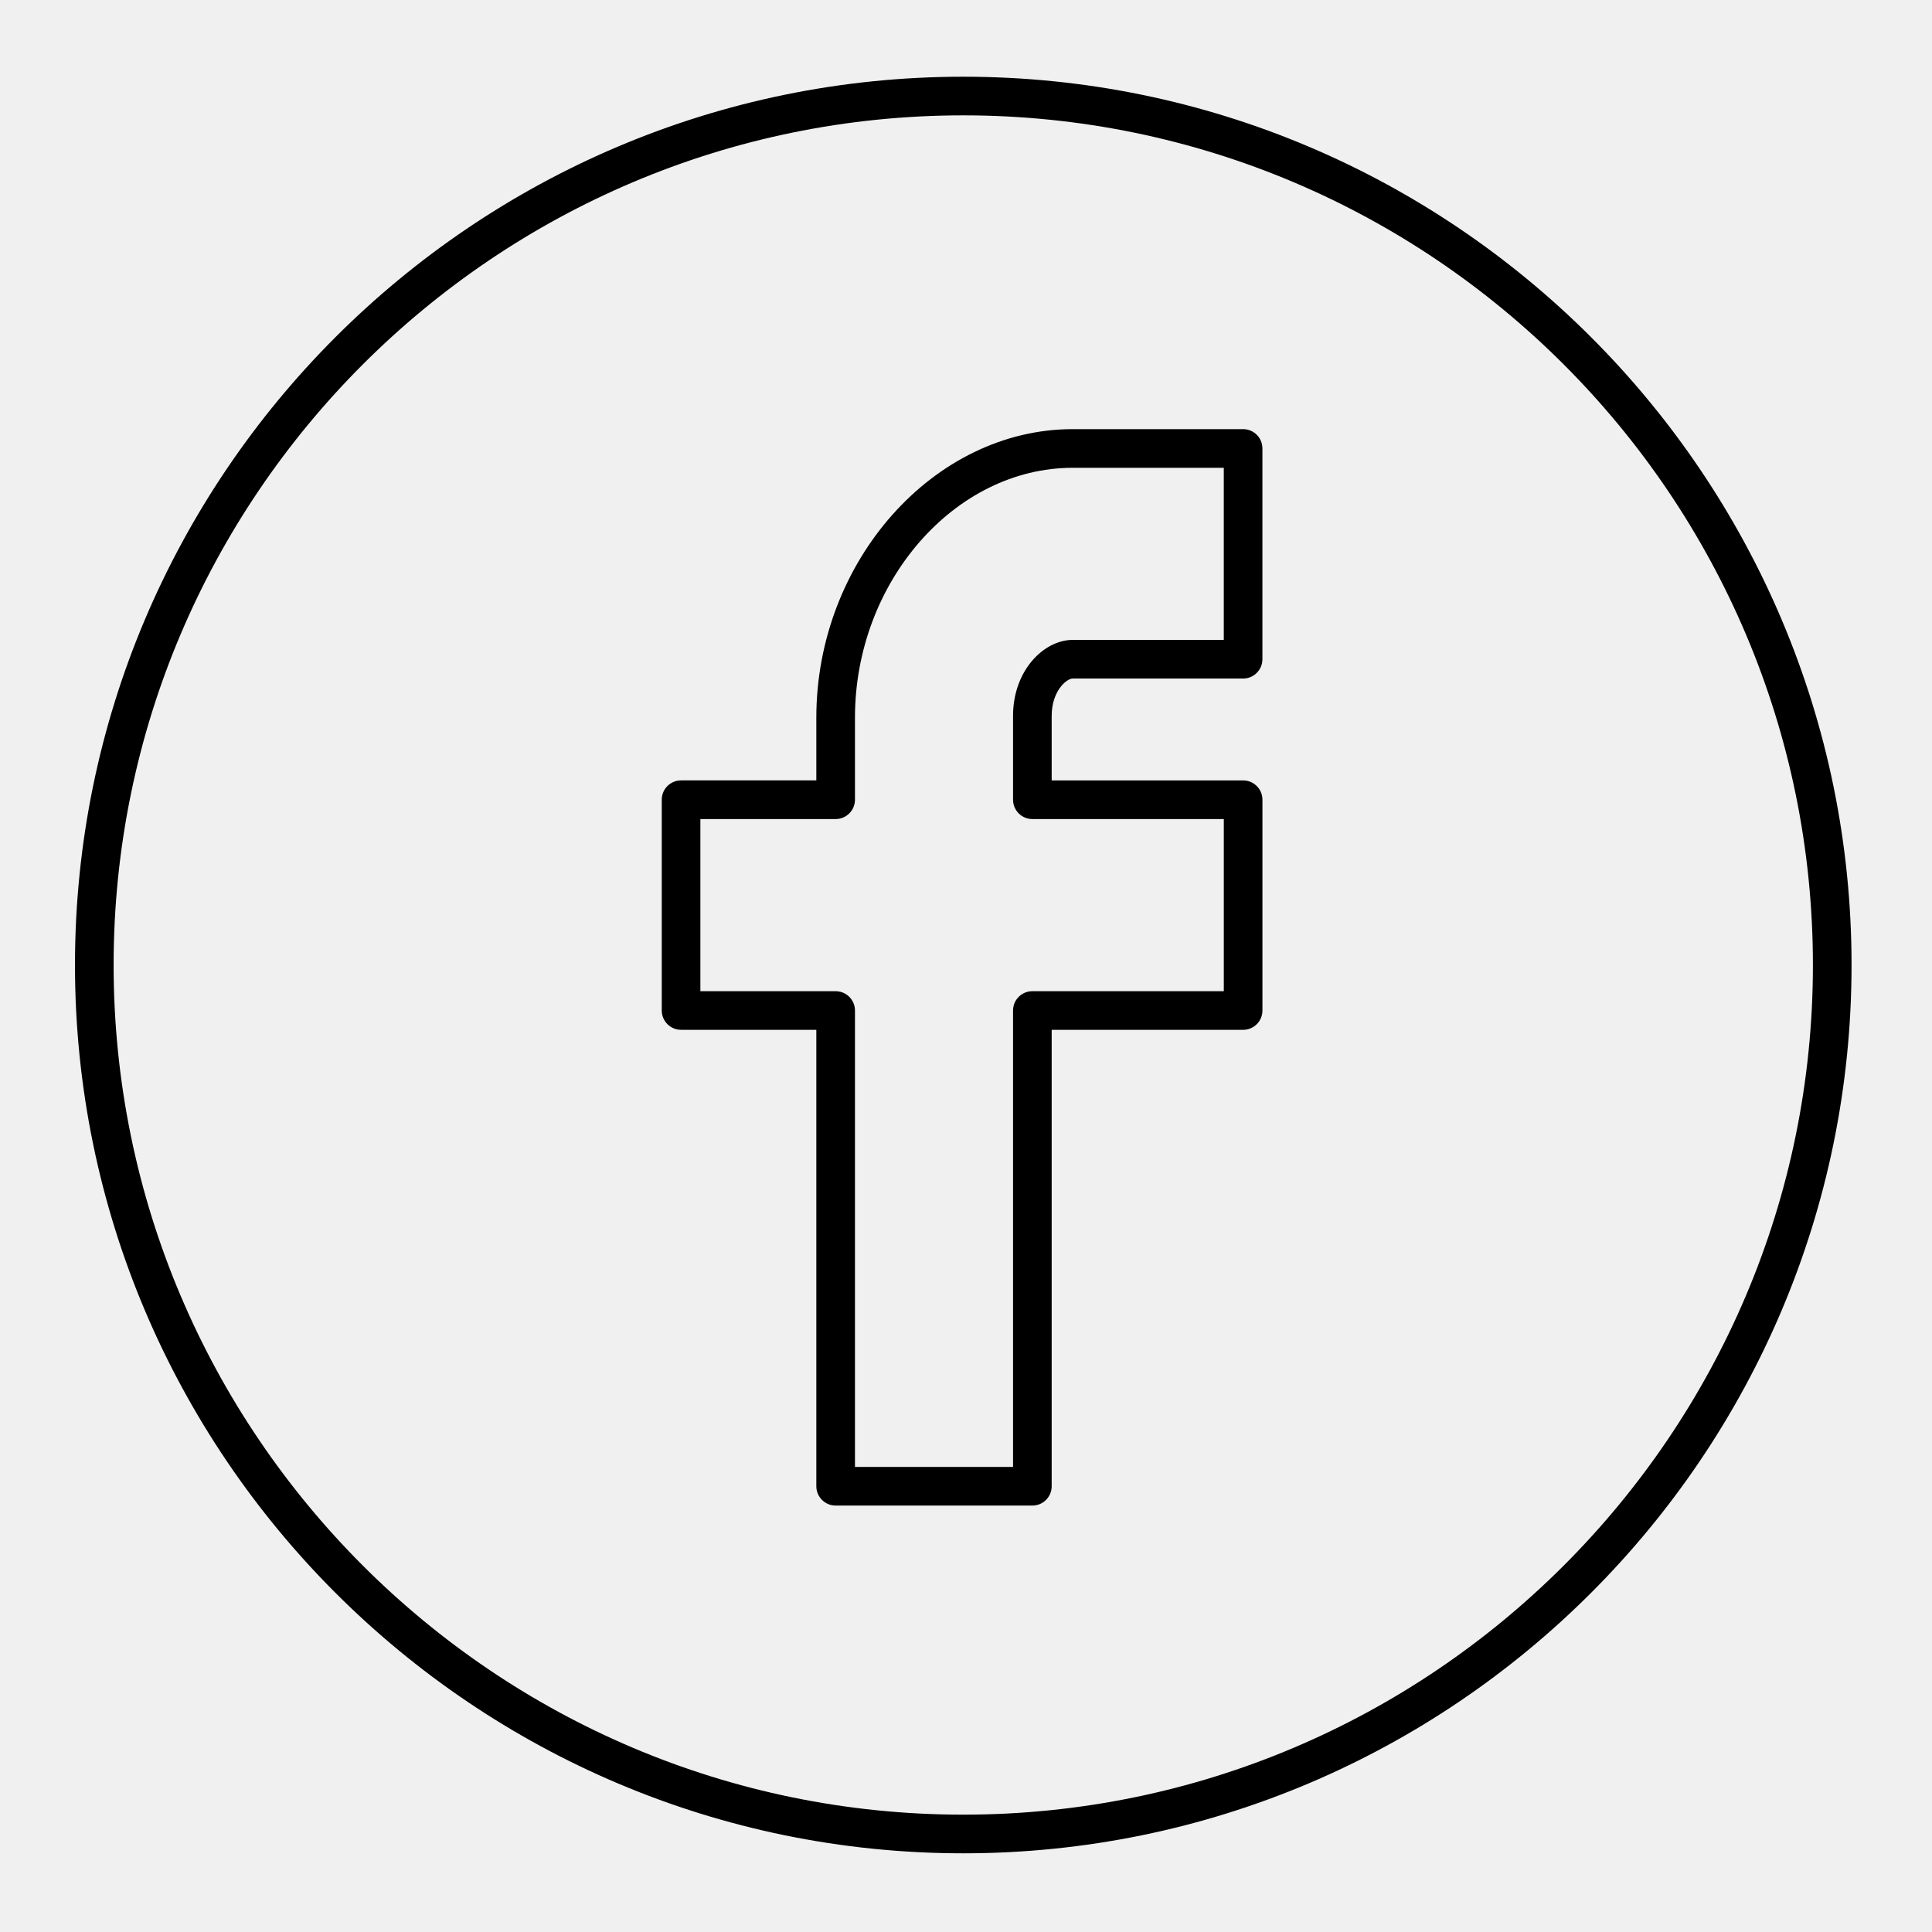
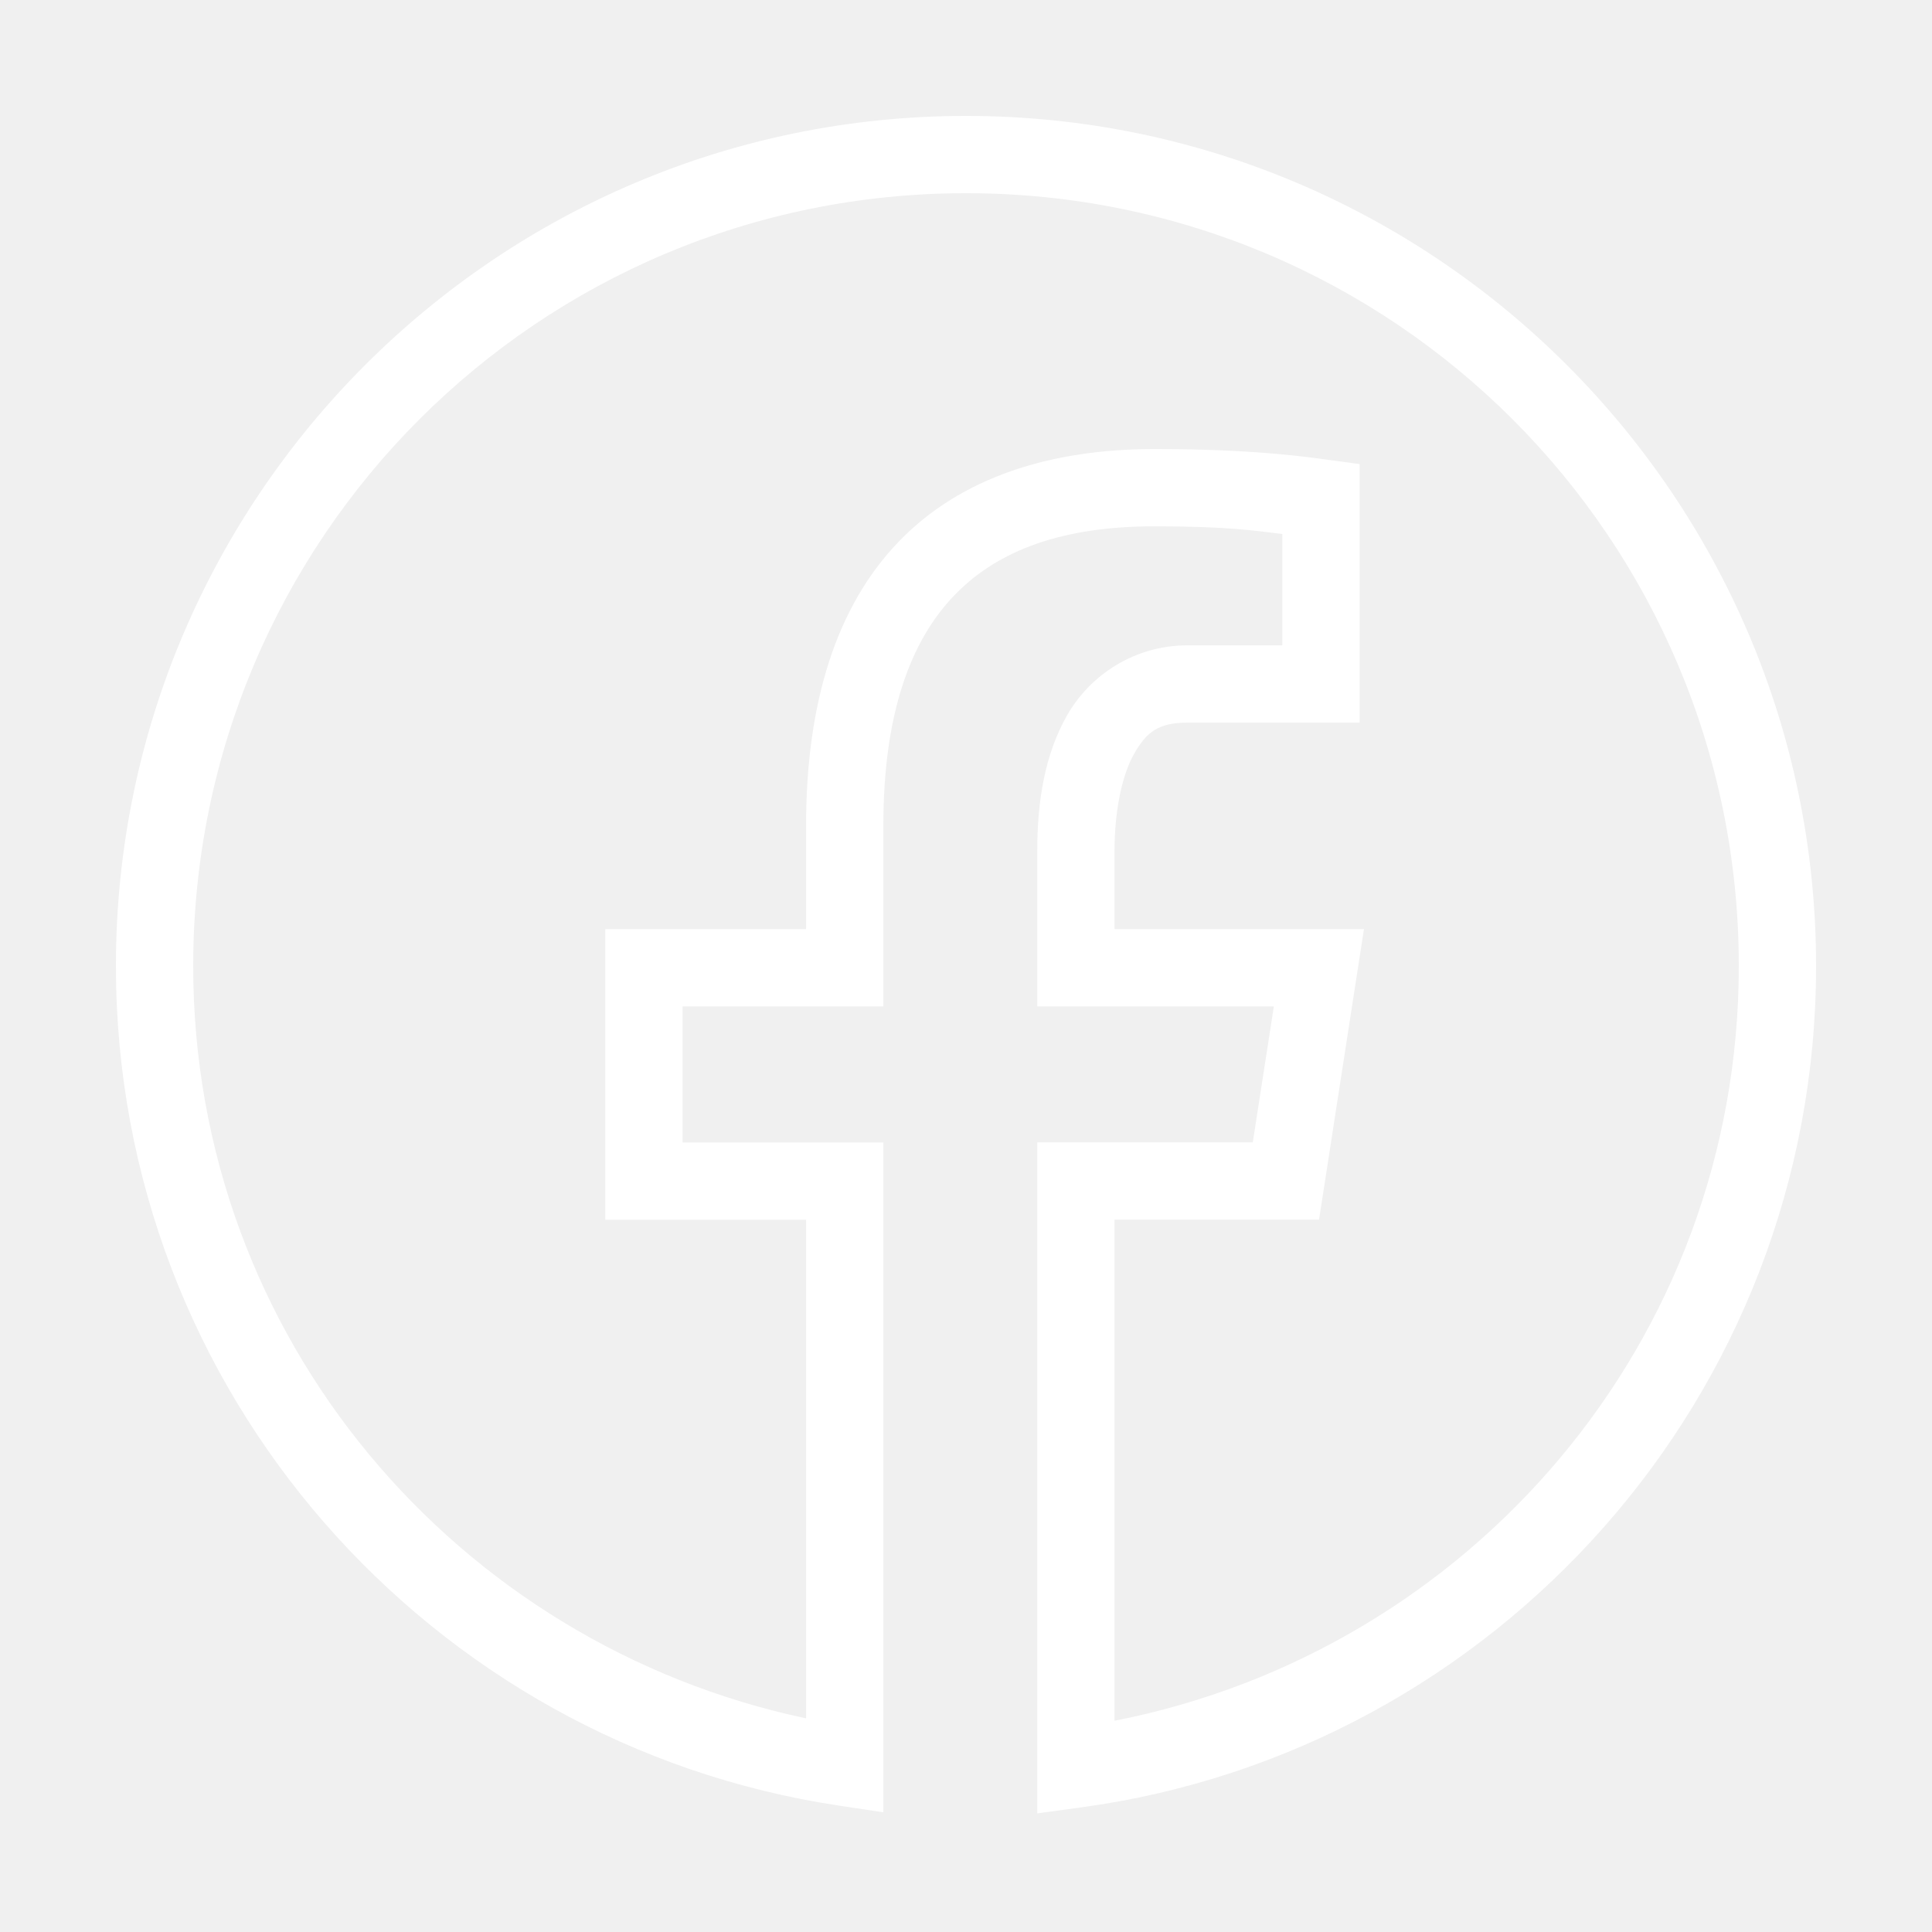
- <svg xmlns="http://www.w3.org/2000/svg" enable-background="new 0 0 100 100" height="100px" id="Layer_1" version="1.1" viewBox="0 0 100 100" width="100px" xml:space="preserve">
-   <g>
-     <path d="M49.859,3.971c-25.353,0-45.978,20.625-45.978,45.978s20.625,45.978,45.978,45.978c25.352,0,45.977-20.625,45.977-45.978   S75.211,3.971,49.859,3.971z M49.859,93.926c-24.25,0-43.978-19.728-43.978-43.978S25.609,5.971,49.859,5.971   c24.249,0,43.977,19.728,43.977,43.978S74.108,93.926,49.859,93.926z" />
-     <path d="M64.343,22.212h-8.818c-7.194,0-13.272,6.837-13.272,14.931v3.25h-7.001c-0.552,0-1,0.448-1,1v10.91c0,0.552,0.448,1,1,1   h7.001v23.625c0,0.552,0.448,1,1,1h10.182c0.552,0,1-0.448,1-1V53.304h9.909c0.552,0,1-0.448,1-1v-10.91c0-0.552-0.448-1-1-1   h-9.909v-3.345c0-1.272,0.764-1.928,1.09-1.928h8.818c0.552,0,1-0.448,1-1V23.212C65.343,22.66,64.896,22.212,64.343,22.212z    M63.343,33.121h-7.818c-1.492,0-3.09,1.578-3.09,3.928v4.345c0,0.552,0.448,1,1,1h9.909v8.91h-9.909c-0.552,0-1,0.448-1,1v23.625   h-8.182V52.304c0-0.552-0.448-1-1-1h-7.001v-8.91h7.001c0.552,0,1-0.448,1-1v-4.25c0-7.009,5.162-12.931,11.272-12.931h7.818   V33.121z" />
-   </g>
+ <svg xmlns="http://www.w3.org/2000/svg" fill="#FFFFFF" viewBox="0 0 50 50" width="50px" height="50px">
+   <path d="M 25 3 C 12.862 3 3 12.862 3 25 C 3 36.019 11.128 45.138 21.713 46.729 L 22.861 46.902 L 22.861 29.566 L 17.664 29.566 L 17.664 26.047 L 22.861 26.047 L 22.861 21.373 C 22.861 18.495 23.552 16.599 24.695 15.41 C 25.839 14.221 27.528 13.621 29.879 13.621 C 31.759 13.621 32.49 13.735 33.186 13.82 L 33.186 16.701 L 30.738 16.701 C 29.35 16.701 28.21 17.476 27.619 18.508 C 27.028 19.54 26.844 20.772 26.844 22.027 L 26.844 26.045 L 32.967 26.045 L 32.422 29.564 L 26.844 29.564 L 26.844 46.93 L 27.979 46.775 C 38.714 45.319 47 36.127 47 25 C 47 12.862 37.138 3 25 3 z M 25 5 C 36.058 5 45 13.942 45 25 C 45 34.73 38.036 42.732 28.844 44.533 L 28.844 31.564 L 34.137 31.564 L 35.299 24.045 L 28.844 24.045 L 28.844 22.027 C 28.844 20.99 29.034 20.06 29.354 19.502 C 29.673 18.944 29.982 18.701 30.738 18.701 L 35.186 18.701 L 35.186 12.01 L 34.318 11.893 C 33.719 11.811 32.349 11.621 29.879 11.621 C 27.176 11.621 24.856 12.357 23.254 14.023 C 21.652 15.689 20.861 18.17 20.861 21.373 L 20.861 24.047 L 15.664 24.047 L 15.664 31.566 L 20.861 31.566 L 20.861 44.471 C 11.817 42.555 5 34.624 5 25 C 5 13.942 13.942 5 25 5 z" />
</svg>
